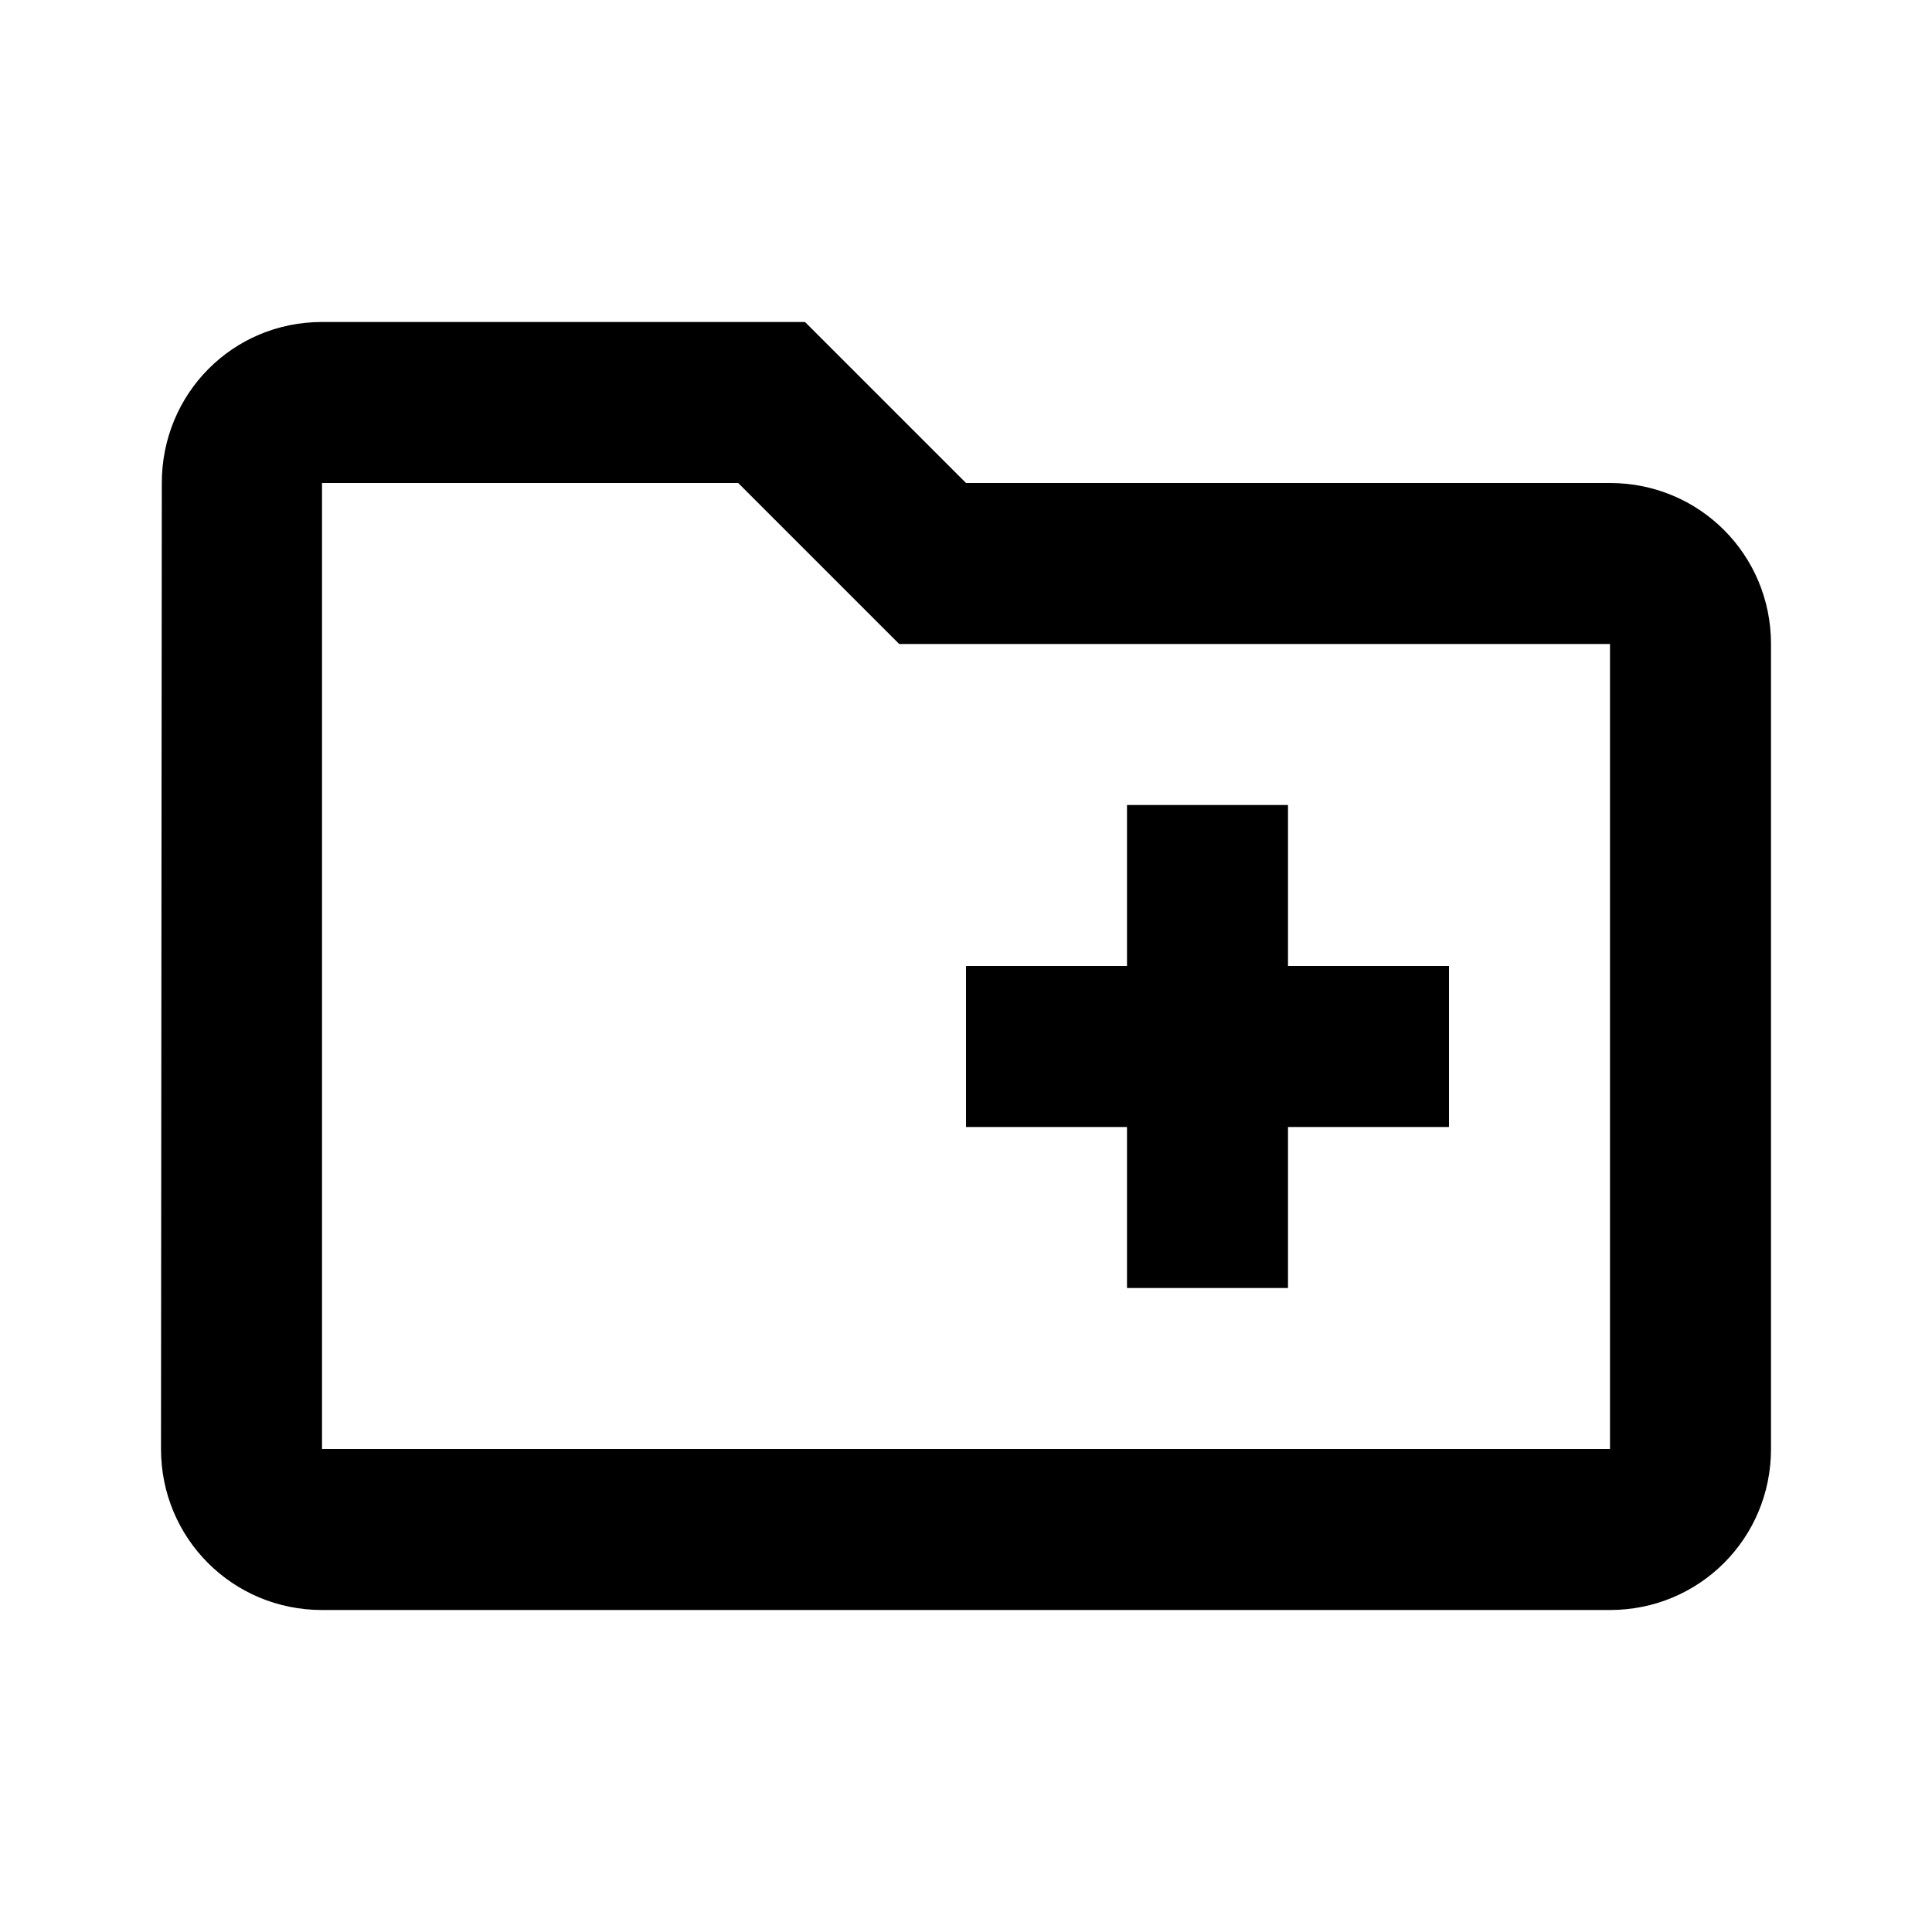
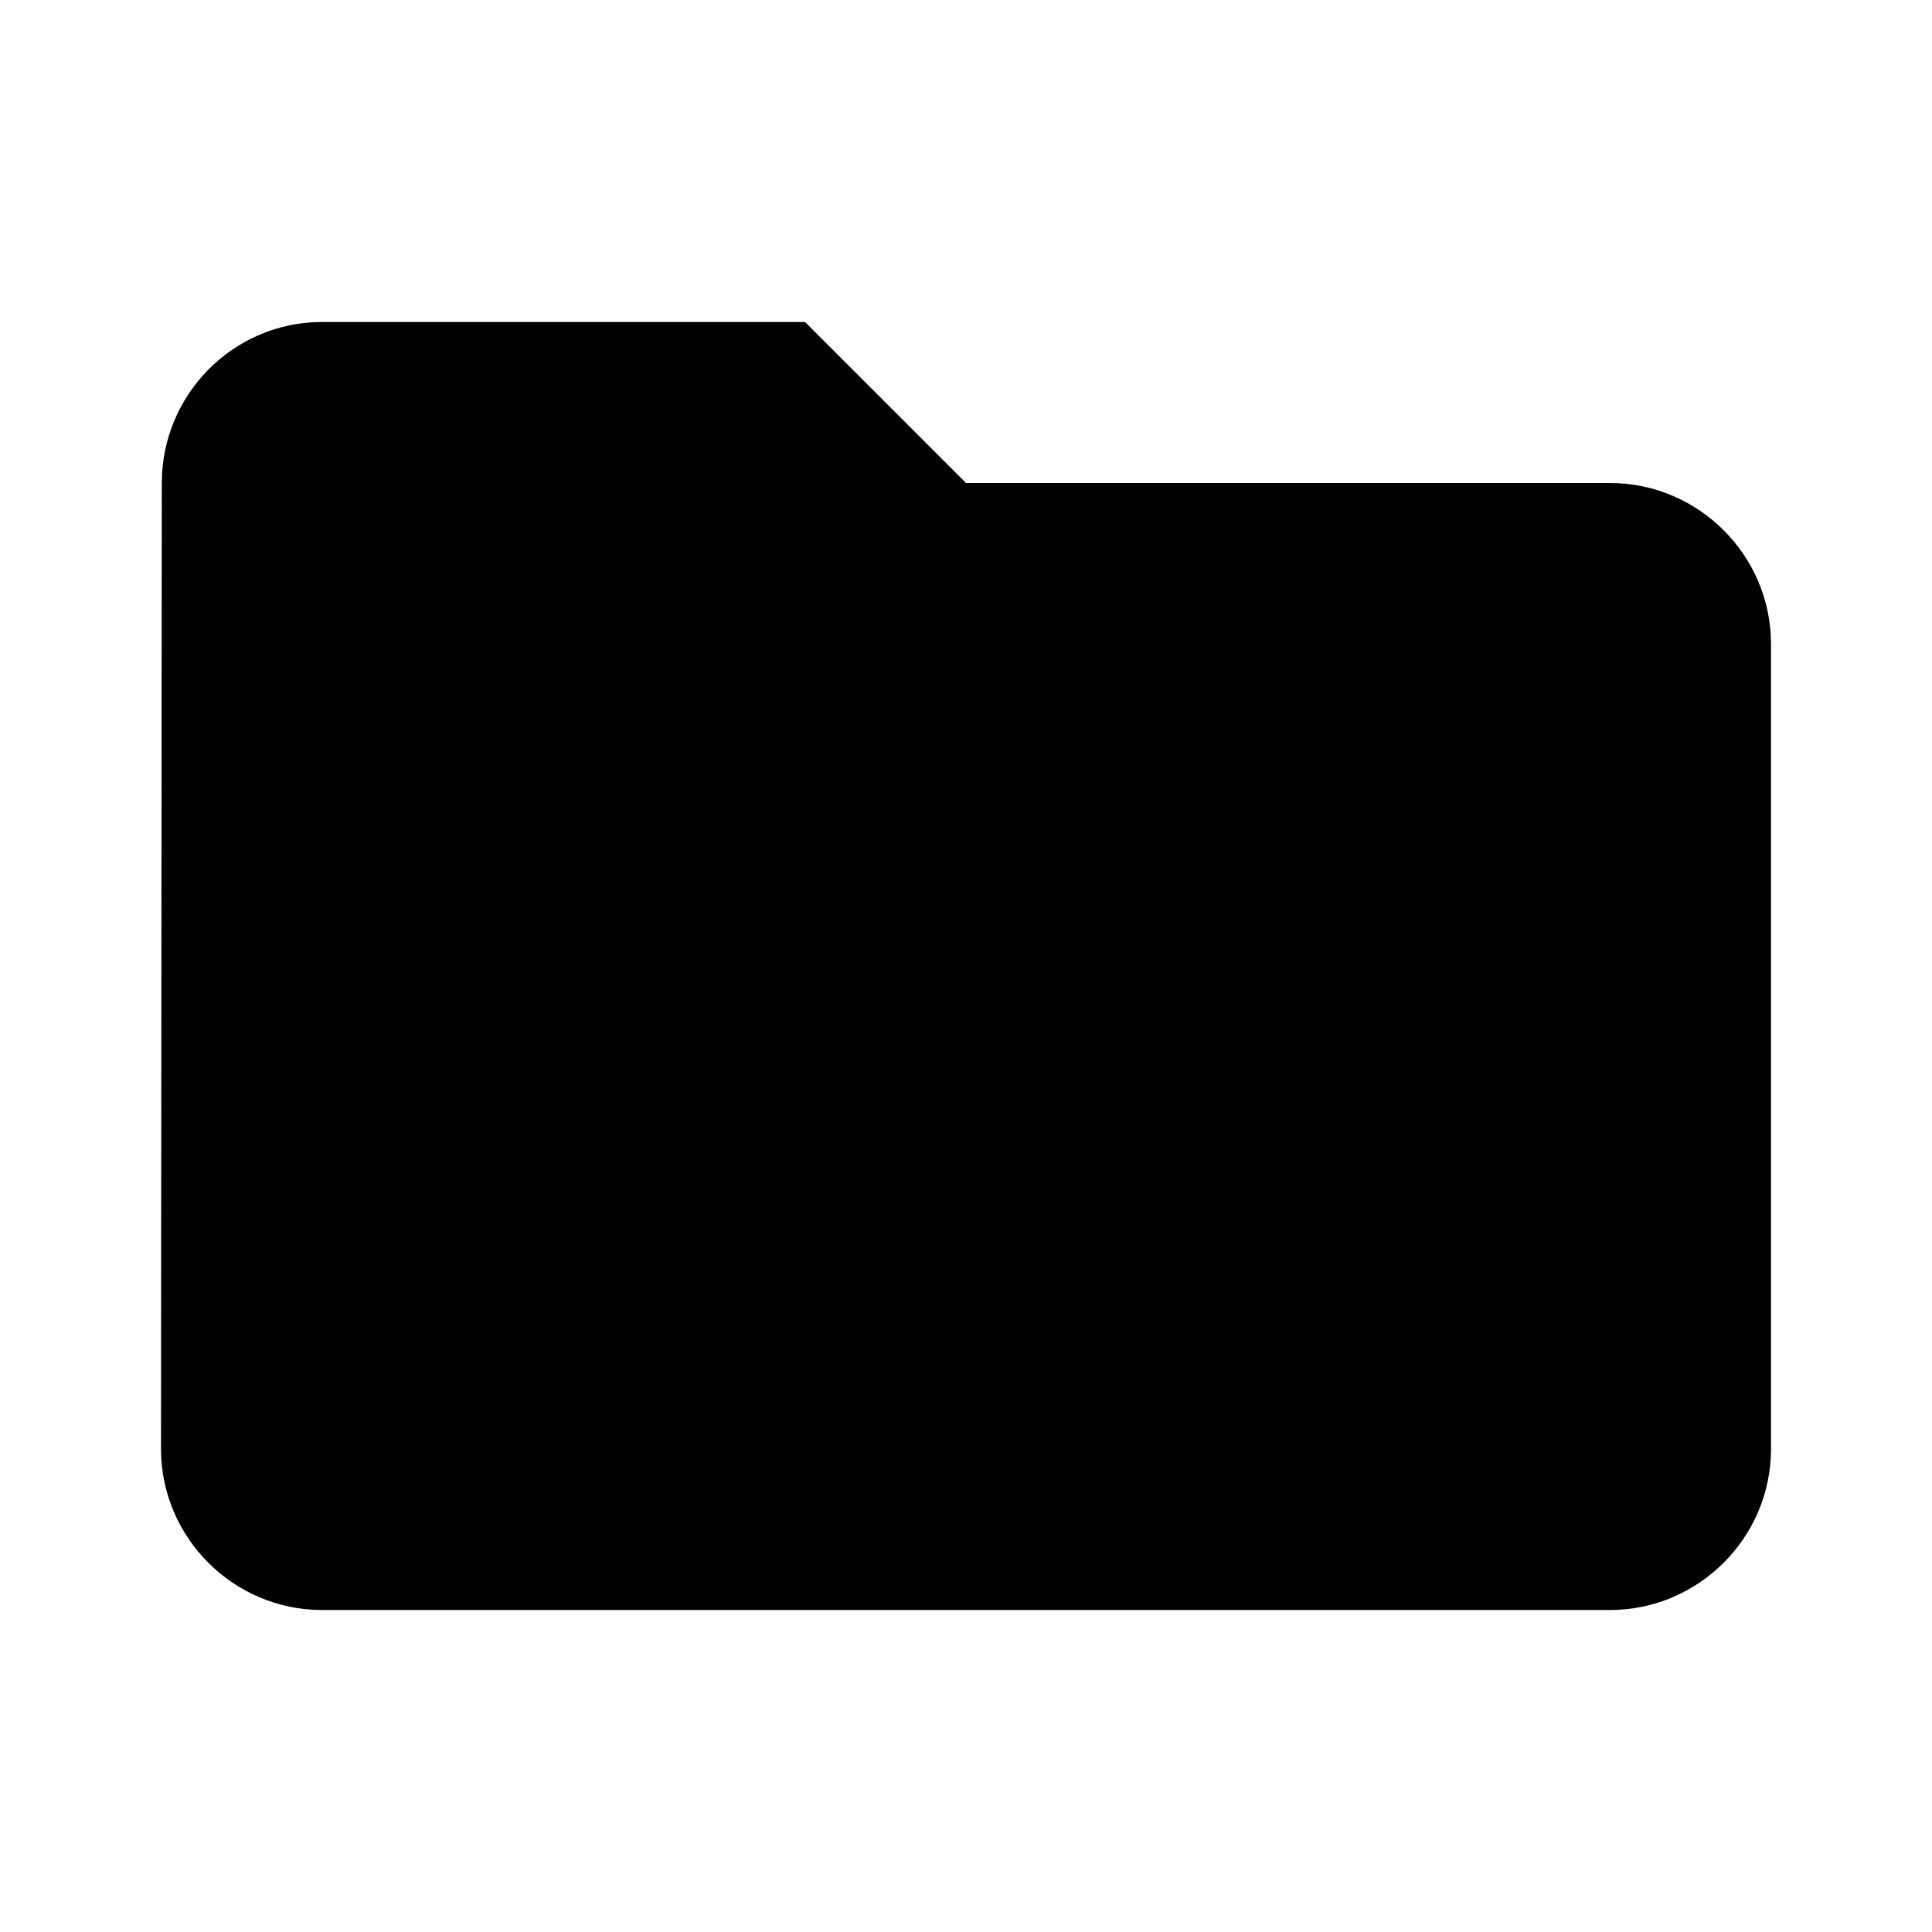
- <svg xmlns="http://www.w3.org/2000/svg" width="24" height="24" viewBox="0 0 24 24">
-   <path fill="none" d="M0 0h24v24H0V0z" />
-   <path d="M20 6h-8l-2-2H4c-1.11 0-1.99.89-1.99 2L2 18c0 1.11.89 2 2 2h16c1.11 0 2-.89 2-2V8c0-1.11-.89-2-2-2zm0 12H4V6h5.17l2 2H20v10zm-8-4h2v2h2v-2h2v-2h-2v-2h-2v2h-2z" />
+ <svg xmlns="http://www.w3.org/2000/svg" height="24" viewBox="0 0 24 24" width="24">
+   <path d="M10 4H4c-1.1 0-1.99.9-1.99 2L2 18c0 1.1.9 2 2 2h16c1.1 0 2-.9 2-2V8c0-1.1-.9-2-2-2h-8l-2-2z" />
+   <path d="M0 0h24v24H0z" fill="none" />
</svg>
